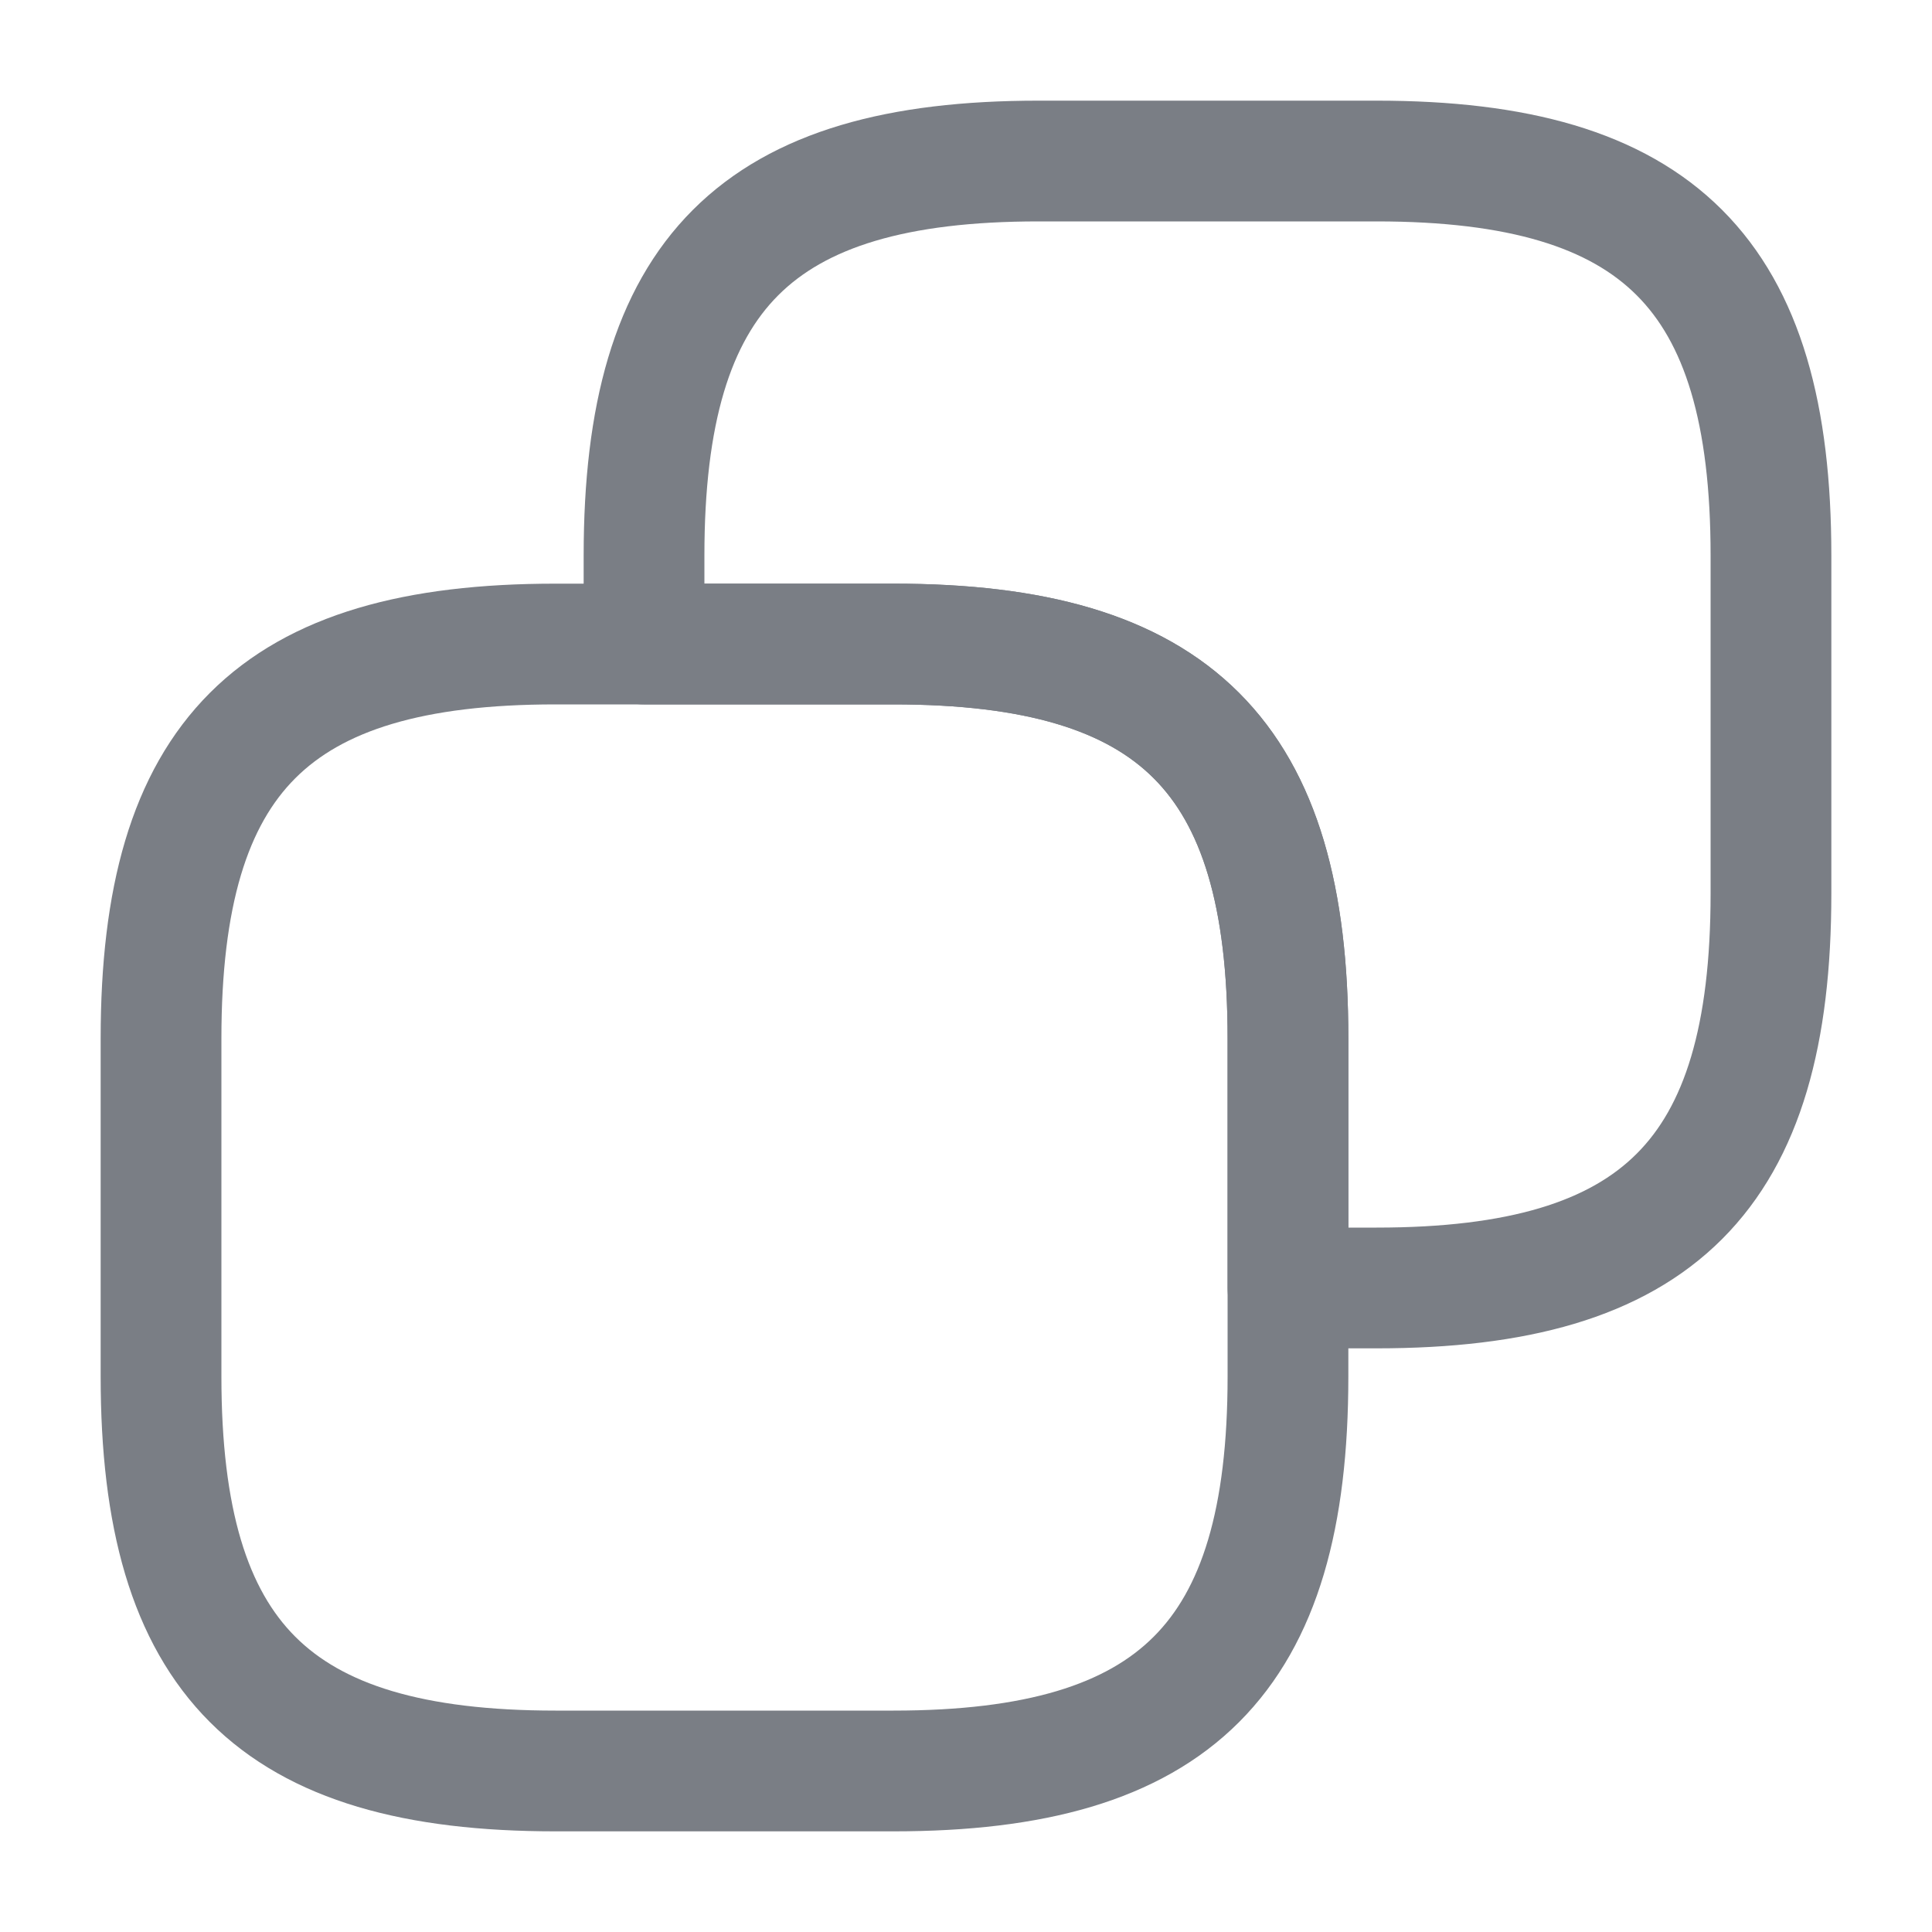
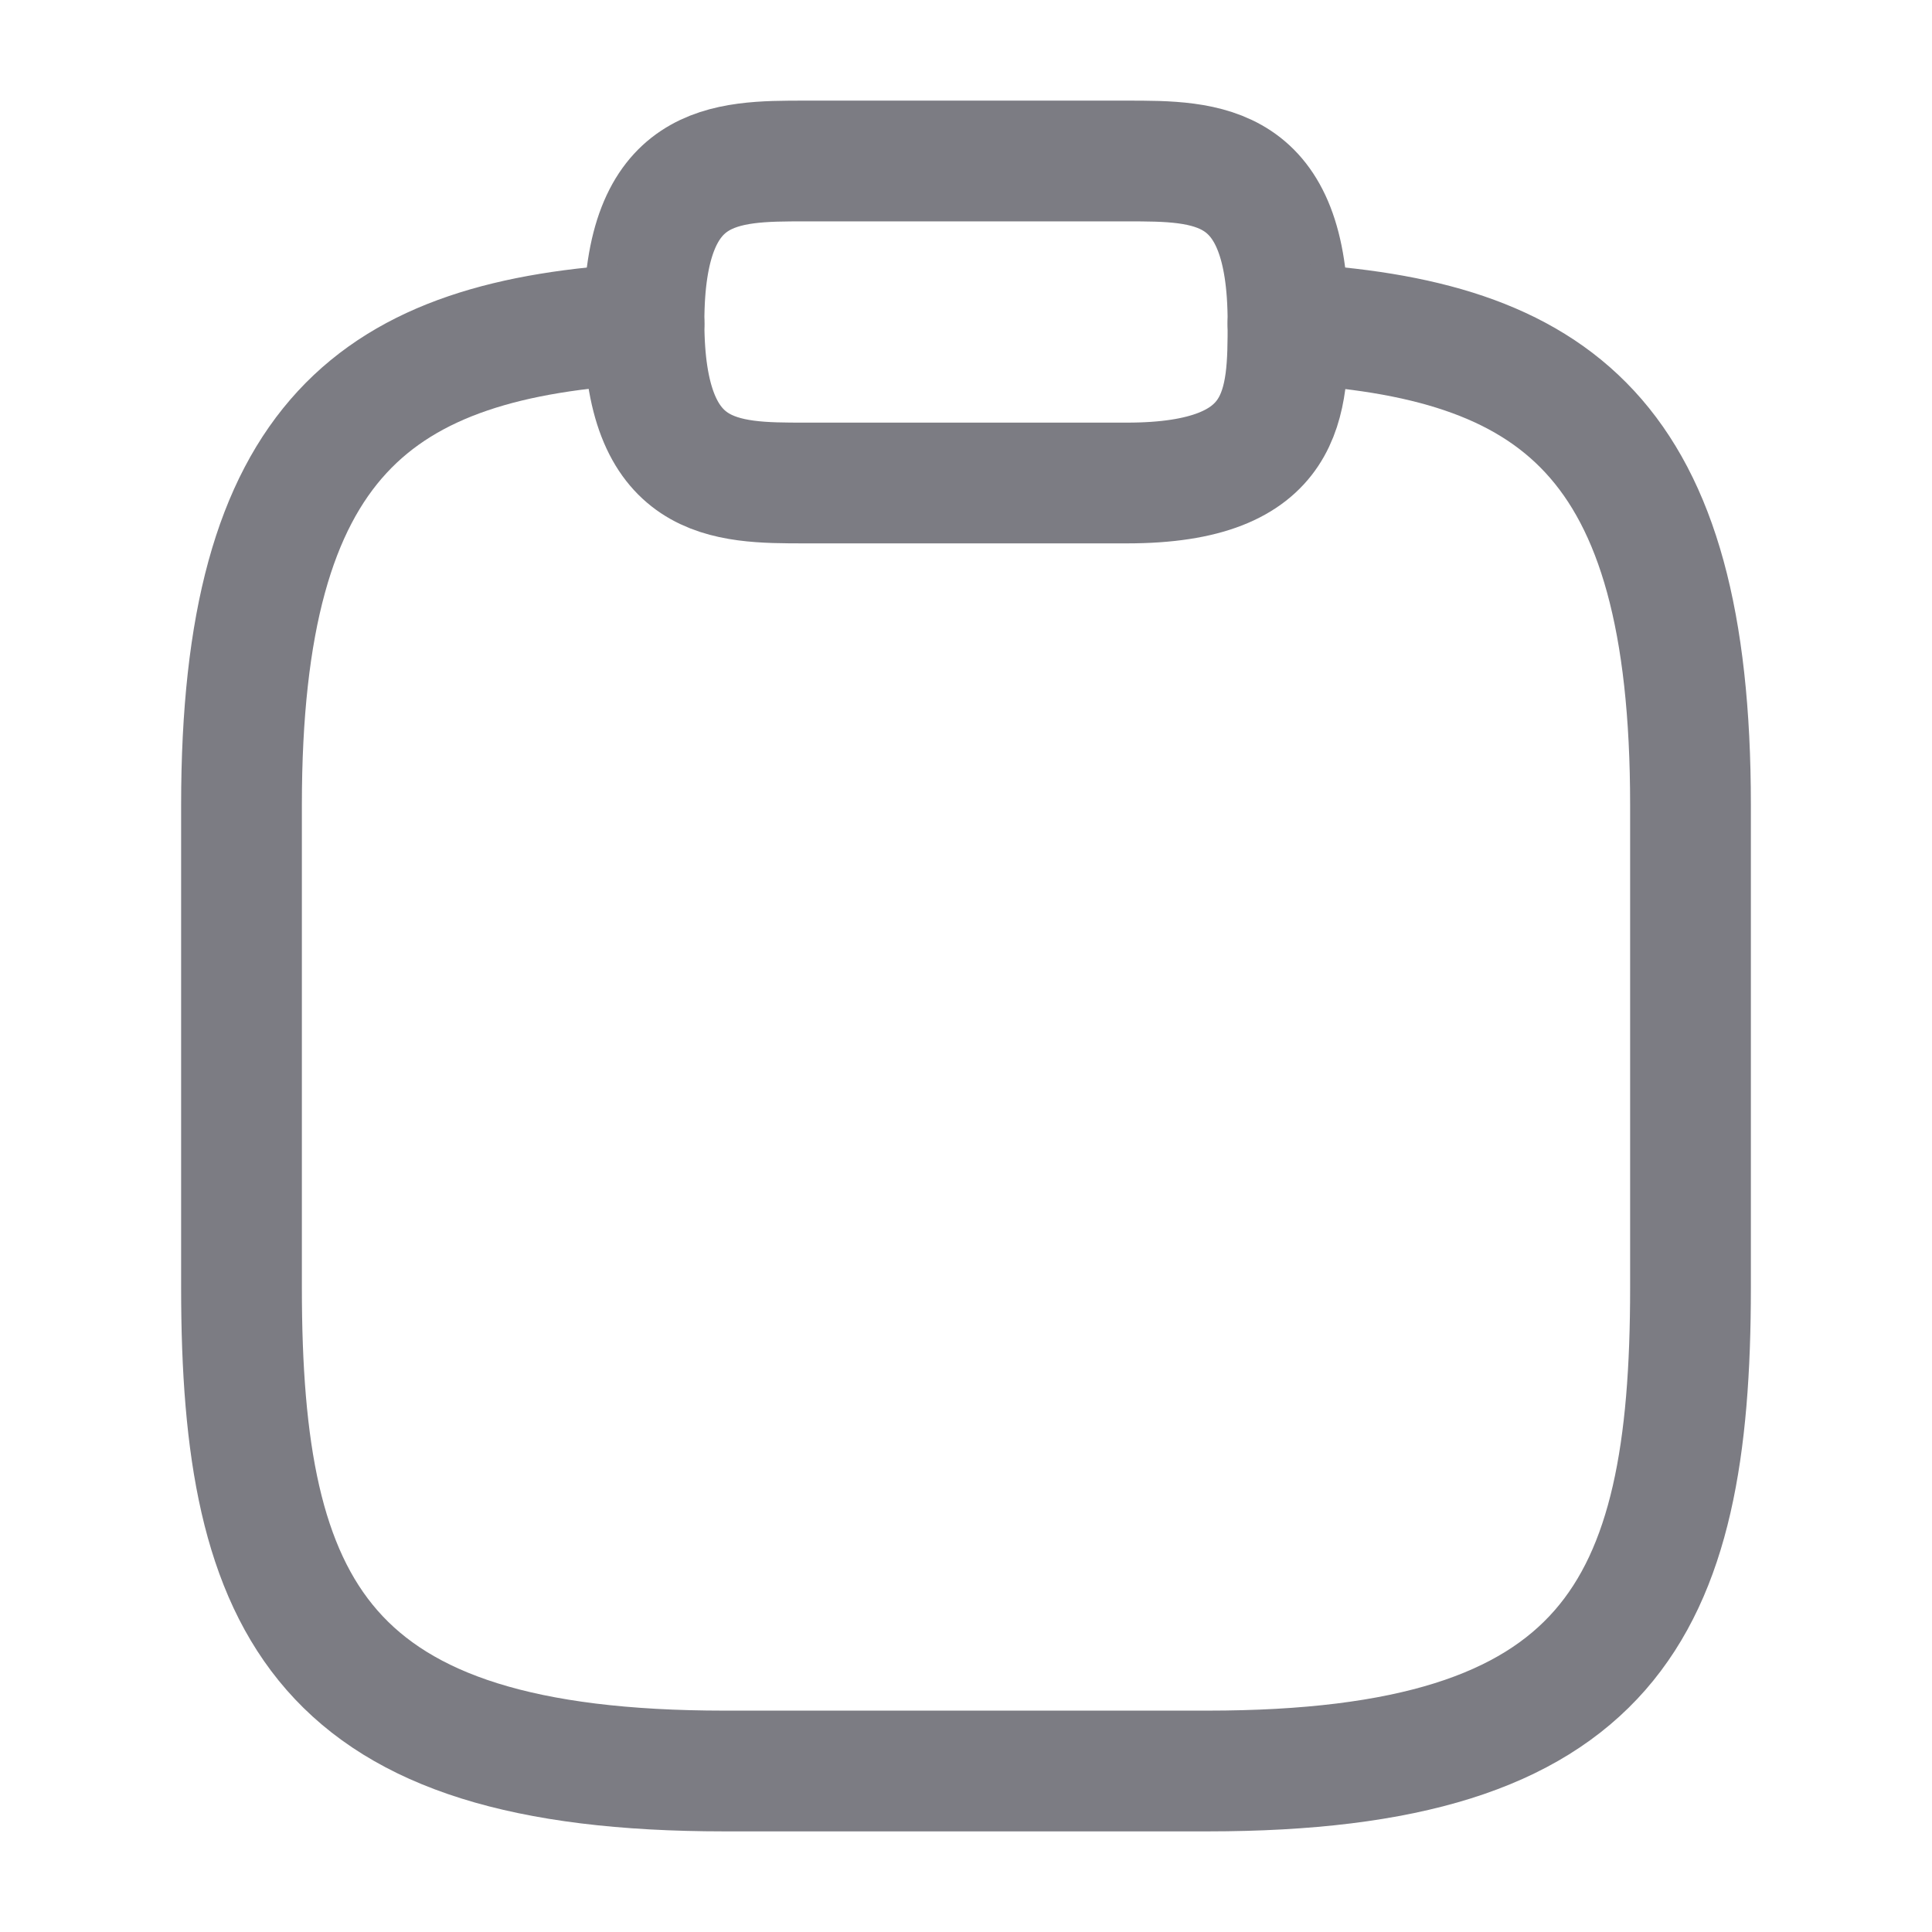
- <svg xmlns="http://www.w3.org/2000/svg" width="18" height="18" viewBox="0 0 20 20" fill="none">
-   <path d="M13.333 10.75V14.25C13.333 17.166 12.166 18.333 9.25 18.333H5.75C2.833 18.333 1.667 17.166 1.667 14.25V10.75C1.667 7.833 2.833 6.667 5.75 6.667H9.25C12.166 6.667 13.333 7.833 13.333 10.75Z" stroke="#7A7E85" style="stroke:#7A7E85;stroke-opacity:1;" stroke-width="1.25" stroke-linecap="round" stroke-linejoin="round" />
-   <path d="M18.333 5.75V9.25C18.333 12.166 17.166 13.333 14.25 13.333H13.333V10.75C13.333 7.833 12.166 6.667 9.25 6.667H6.667V5.75C6.667 2.833 7.833 1.667 10.75 1.667H14.25C17.166 1.667 18.333 2.833 18.333 5.75Z" stroke="#7A7E85" style="stroke:#7A7E85;stroke-opacity:1;" stroke-width="1.25" stroke-linecap="round" stroke-linejoin="round" />
+ <svg xmlns="http://www.w3.org/2000/svg" width="18" height="18" viewBox="0 0 18 18" fill="none">
+   <path d="M7.5 4.5H10.5C12 4.5 12 3.75 12 3C12 1.5 11.25 1.5 10.5 1.5H7.5C6.75 1.5 6 1.5 6 3C6 4.5 6.75 4.5 7.5 4.5Z" stroke="#7C7C83" style="stroke:#7C7C83;stroke:color(display-p3 0.486 0.486 0.513);stroke-opacity:1;" stroke-width="1.125" stroke-miterlimit="10" stroke-linecap="round" stroke-linejoin="round" />
+   <path d="M12 3.015C14.498 3.15 15.75 4.073 15.75 7.5V12C15.75 15 15 16.5 11.25 16.5H6.75C3 16.5 2.25 15 2.25 12V7.5C2.25 4.08 3.502 3.15 6 3.015" stroke="#7C7C83" style="stroke:#7C7C83;stroke:color(display-p3 0.486 0.486 0.513);stroke-opacity:1;" stroke-width="1.125" stroke-miterlimit="10" stroke-linecap="round" stroke-linejoin="round" />
</svg>
